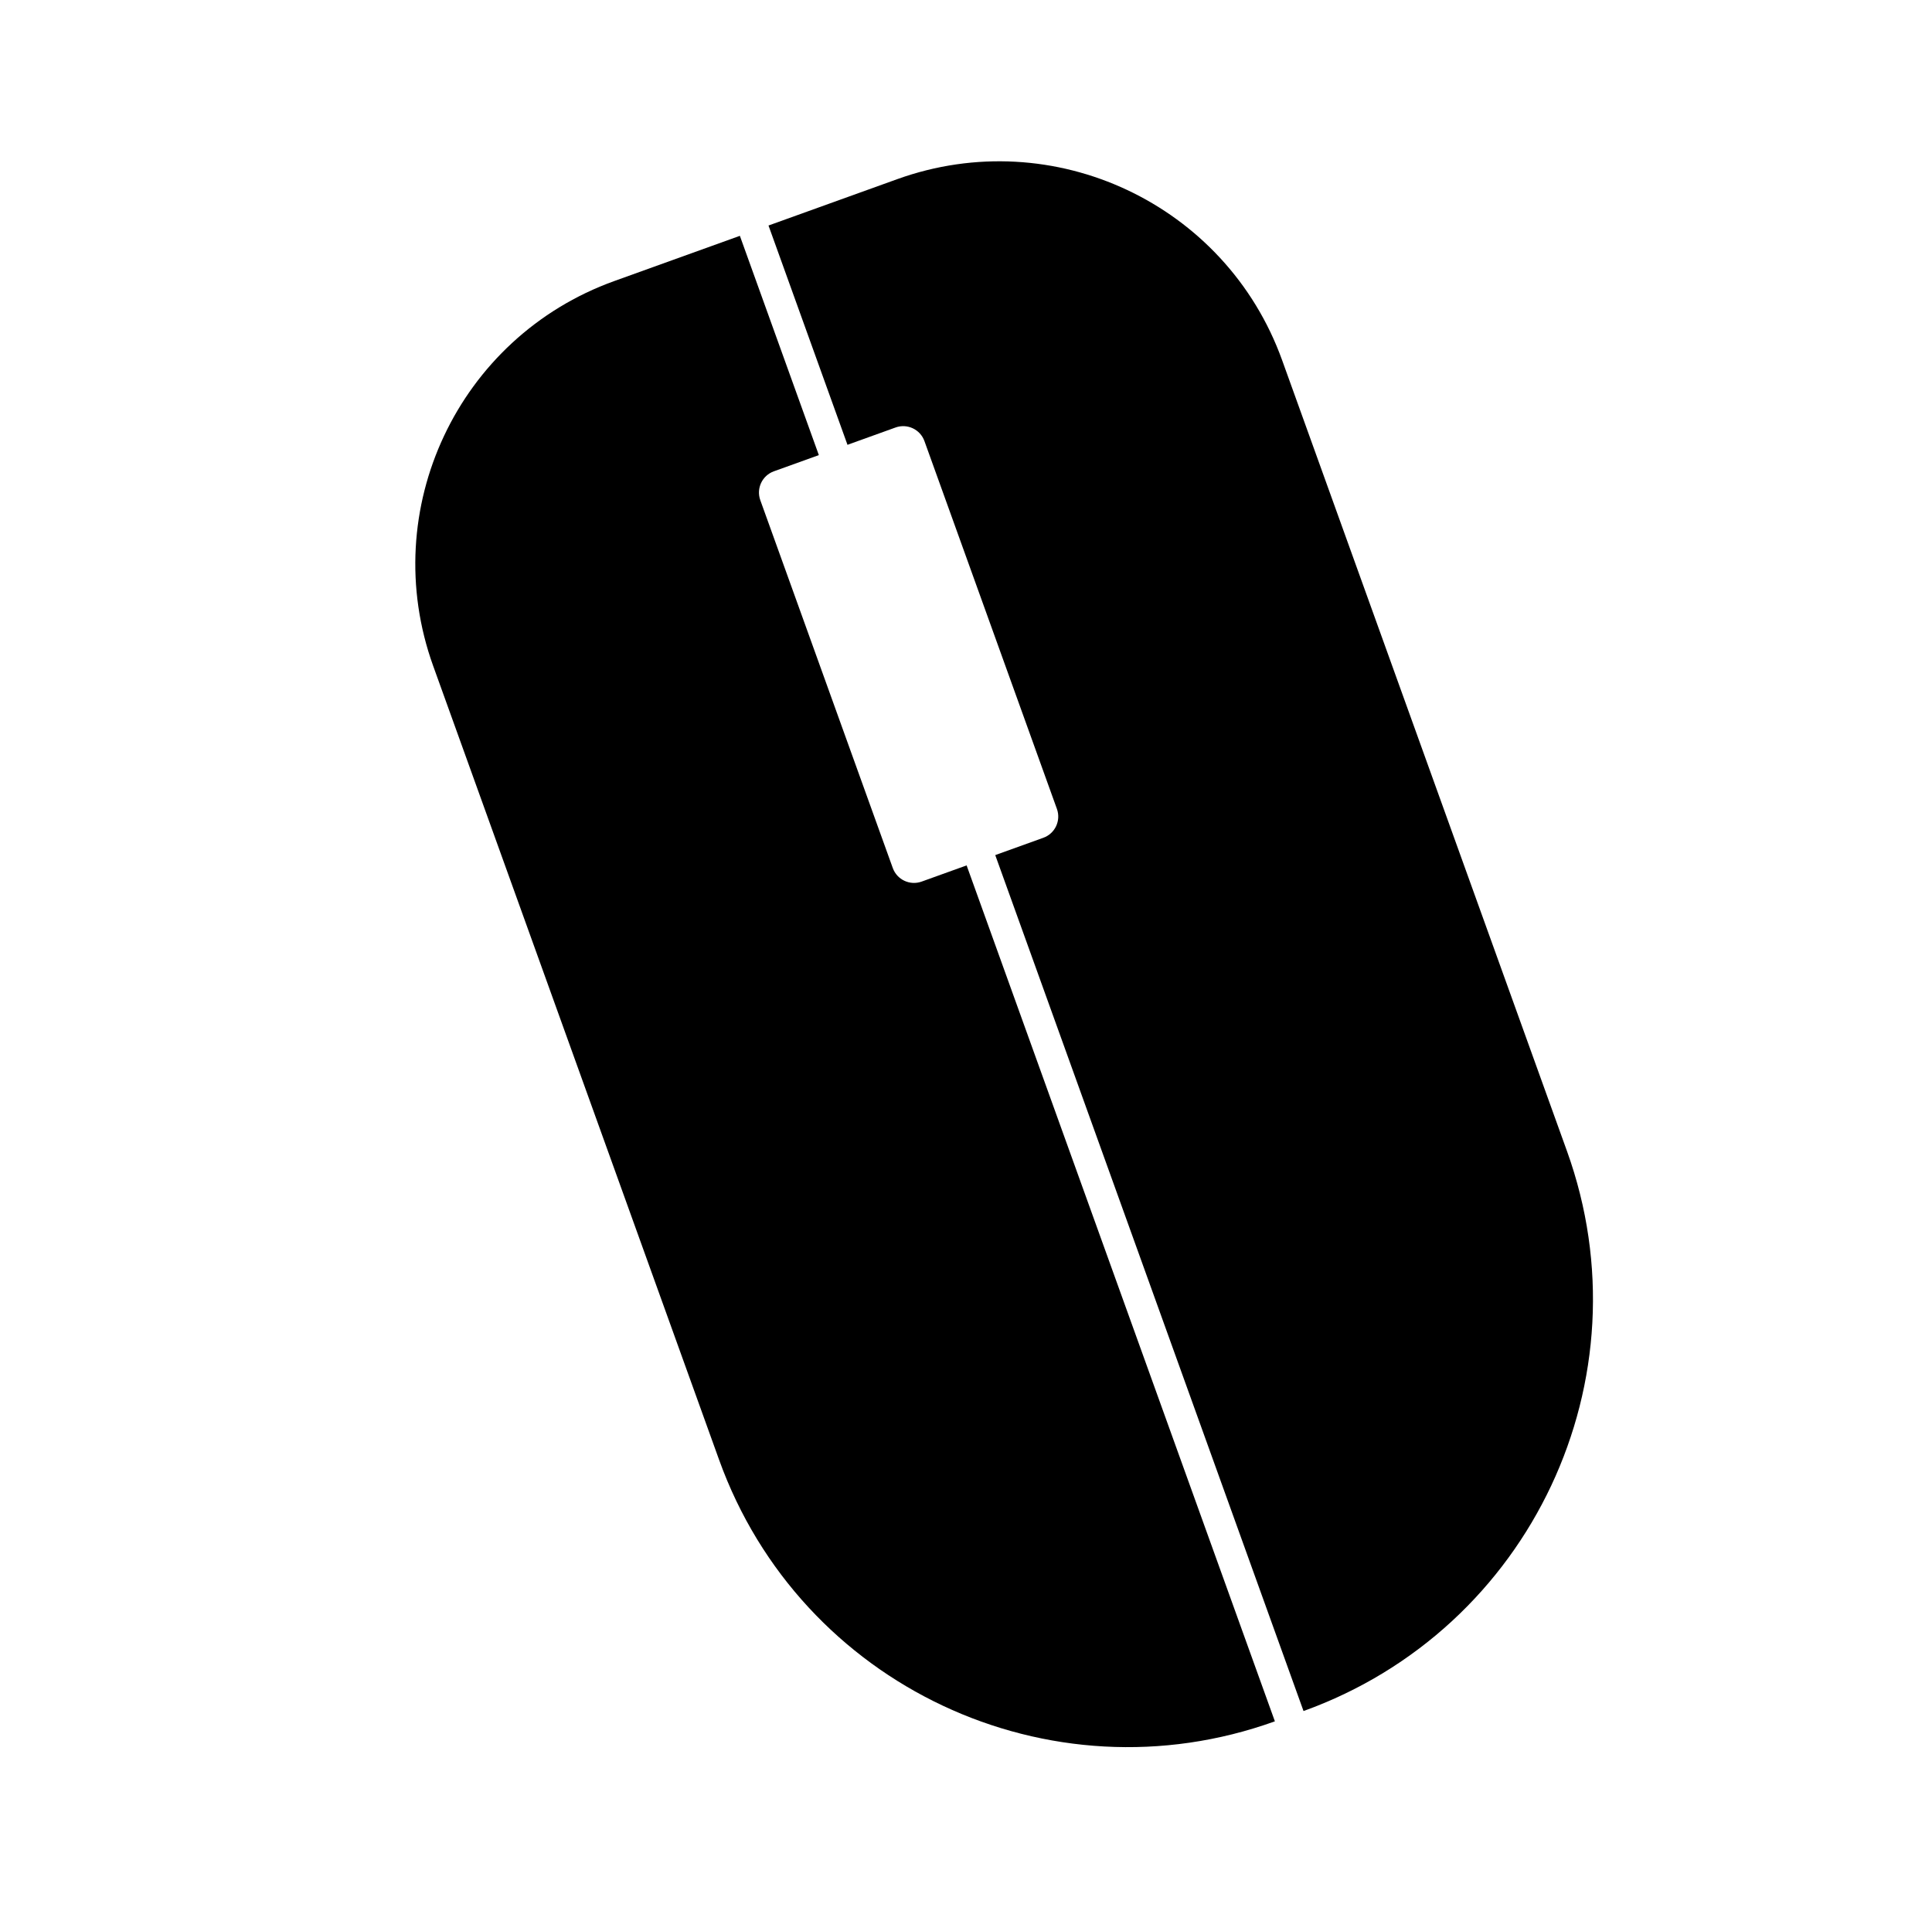
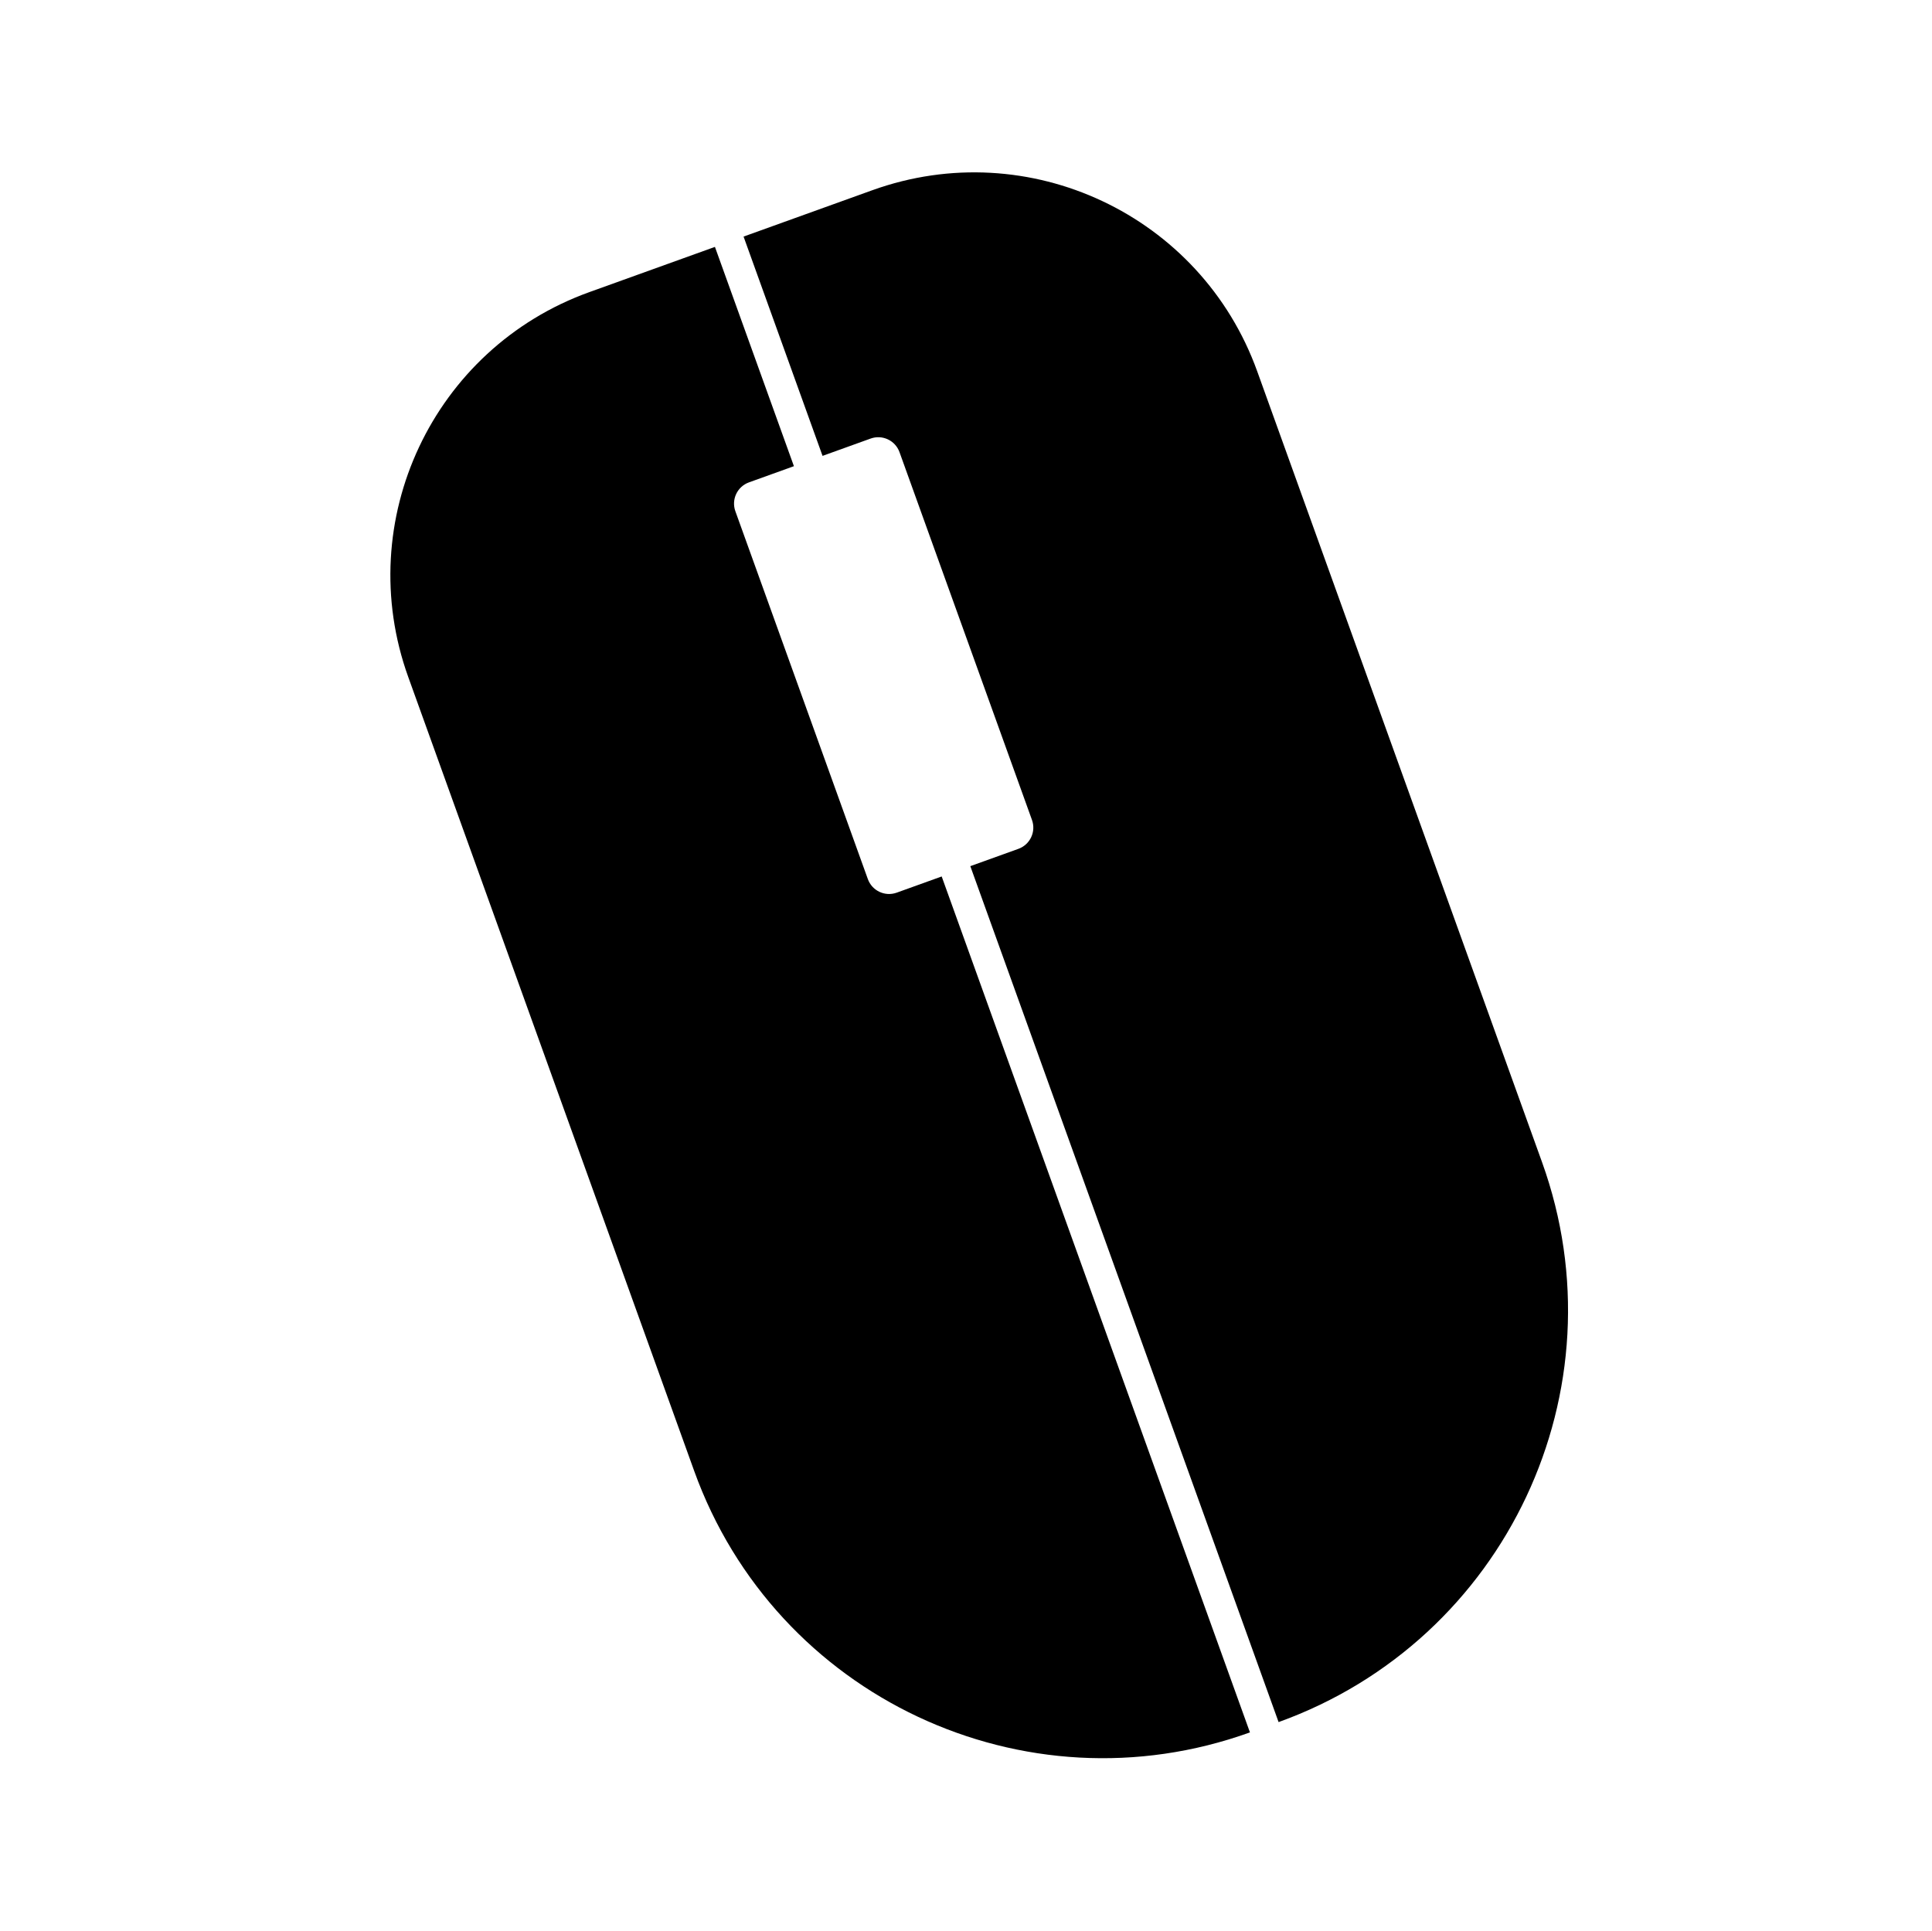
<svg xmlns="http://www.w3.org/2000/svg" width="2049" height="2048" viewBox="0 0 2049 2048" fill="none">
-   <mask id="mask0_4845_8027" style="mask-type:alpha" maskUnits="userSpaceOnUse" x="-24" y="-85" width="2126" height="3046">
-     <path fill-rule="evenodd" clip-rule="evenodd" d="M-23.2 -60.207C-23.2 -73.42 -12.489 -84.132 0.724 -84.132L2077.75 -84.132C2090.97 -84.132 2101.68 -73.421 2101.68 -60.207L2101.68 2936.5C2101.68 2949.71 2090.97 2960.42 2077.75 2960.42L0.724 2960.42C-12.489 2960.42 -23.2 2949.71 -23.2 2936.5L-23.2 -60.207ZM806.343 530.524C801.866 518.092 808.315 504.385 820.747 499.908L949.8 453.434C962.232 448.957 975.939 455.406 980.416 467.838L1120.92 858C1125.4 870.432 1118.95 884.139 1106.52 888.615L977.462 935.09C965.031 939.567 951.324 933.118 946.847 920.686L806.343 530.524Z" fill="#C4C4C4" />
-   </mask>
-   <g mask="url(#mask0_4845_8027)">
-     <path d="M784.676 250.137L651.447 298.115C485.693 357.806 399.711 540.565 459.402 706.32L762.684 1548.5C848.872 1787.83 1112.76 1911.98 1352.09 1825.79V1825.79L784.676 250.137Z" fill="black" />
-     <path d="M1359.78 382.08C1300.09 216.325 1117.33 130.344 951.572 190.035L815.042 239.201L1382.46 1814.86V1814.86C1623.62 1728.01 1748.71 1462.11 1661.87 1220.96L1359.78 382.08Z" fill="black" />
-   </g>
+   <path fill-rule="evenodd" clip-rule="evenodd" d="M925.13 201.774C1090.88 142.083 1273.64 228.065 1333.34 393.819L1635.43 1232.7C1722.27 1473.85 1597.18 1739.75 1356.02 1826.6L1029.08 918.718L1080.07 900.354C1092.51 895.877 1098.95 882.17 1094.48 869.738L953.974 479.576C949.497 467.144 935.79 460.695 923.358 465.172L872.362 483.537L788.6 250.94L925.13 201.774ZM758.234 261.876L625.005 309.853C459.251 369.544 373.269 552.304 432.96 718.058L736.242 1560.24C822.43 1799.57 1086.32 1923.72 1325.65 1837.53L998.712 929.654L951.02 946.828C938.589 951.305 924.882 944.856 920.405 932.425L779.901 542.262C775.424 529.83 781.873 516.123 794.305 511.647L841.996 494.472L758.234 261.876Z" fill="black" />
</svg>
